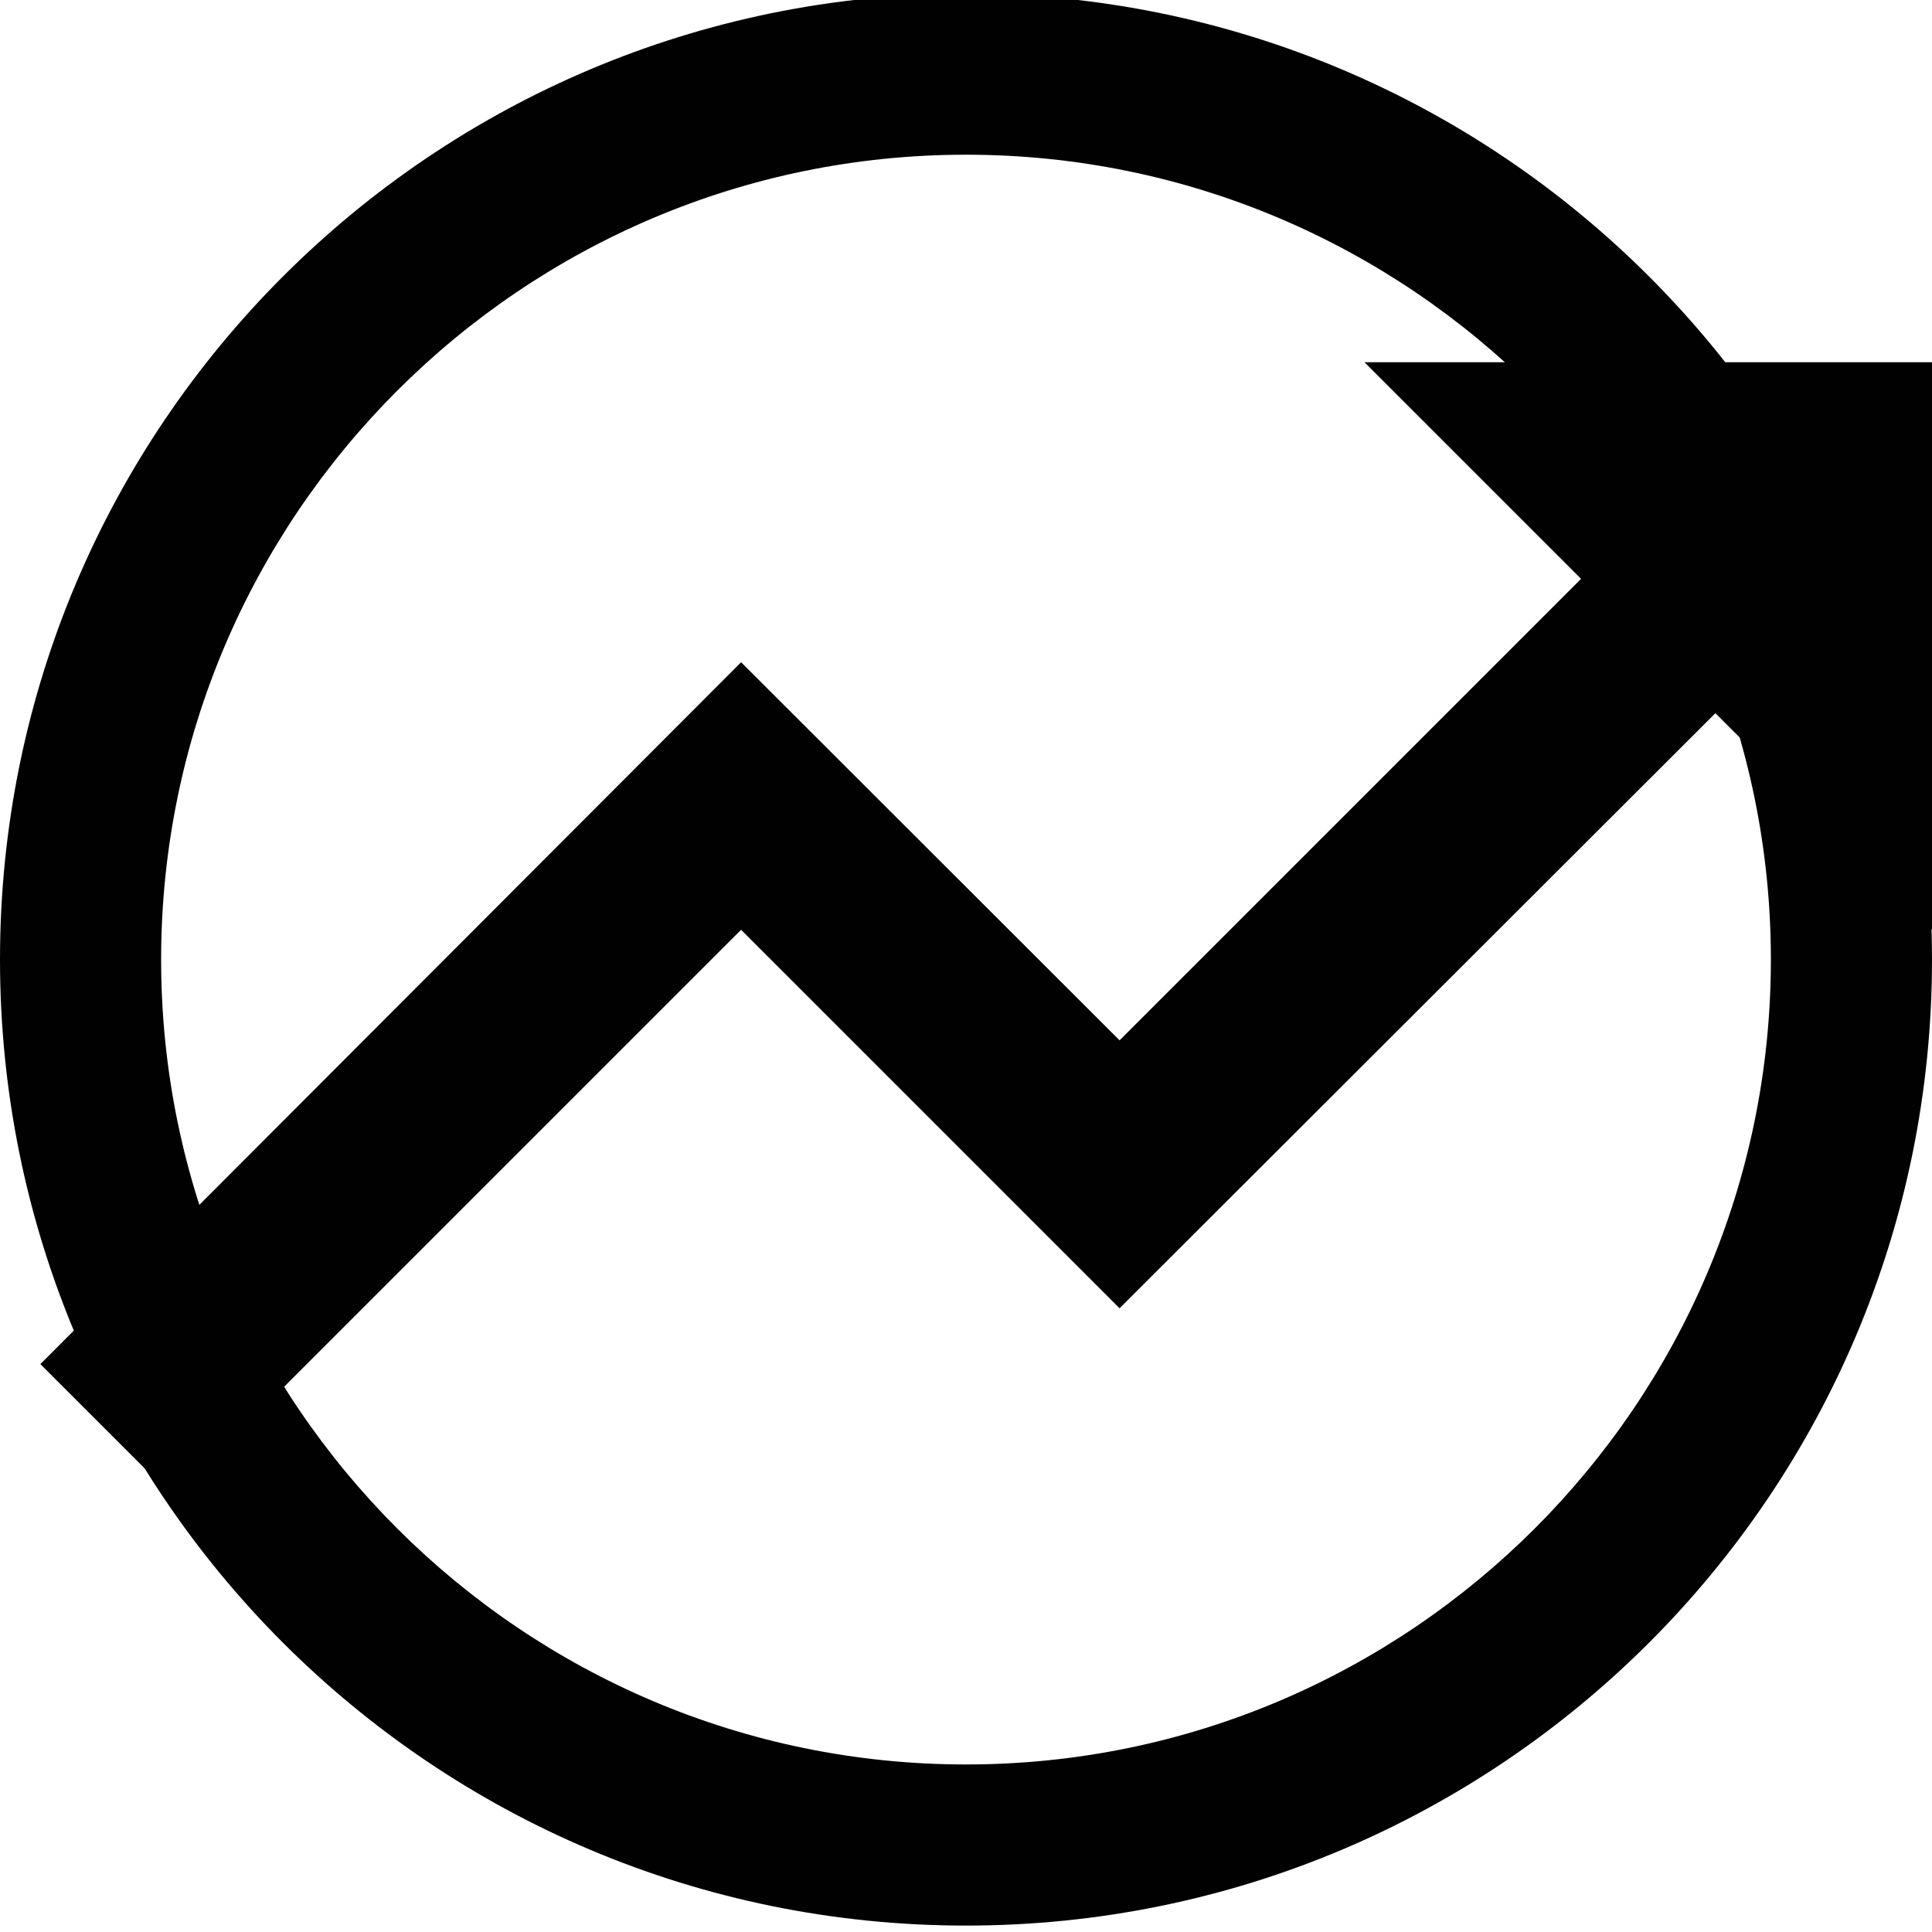
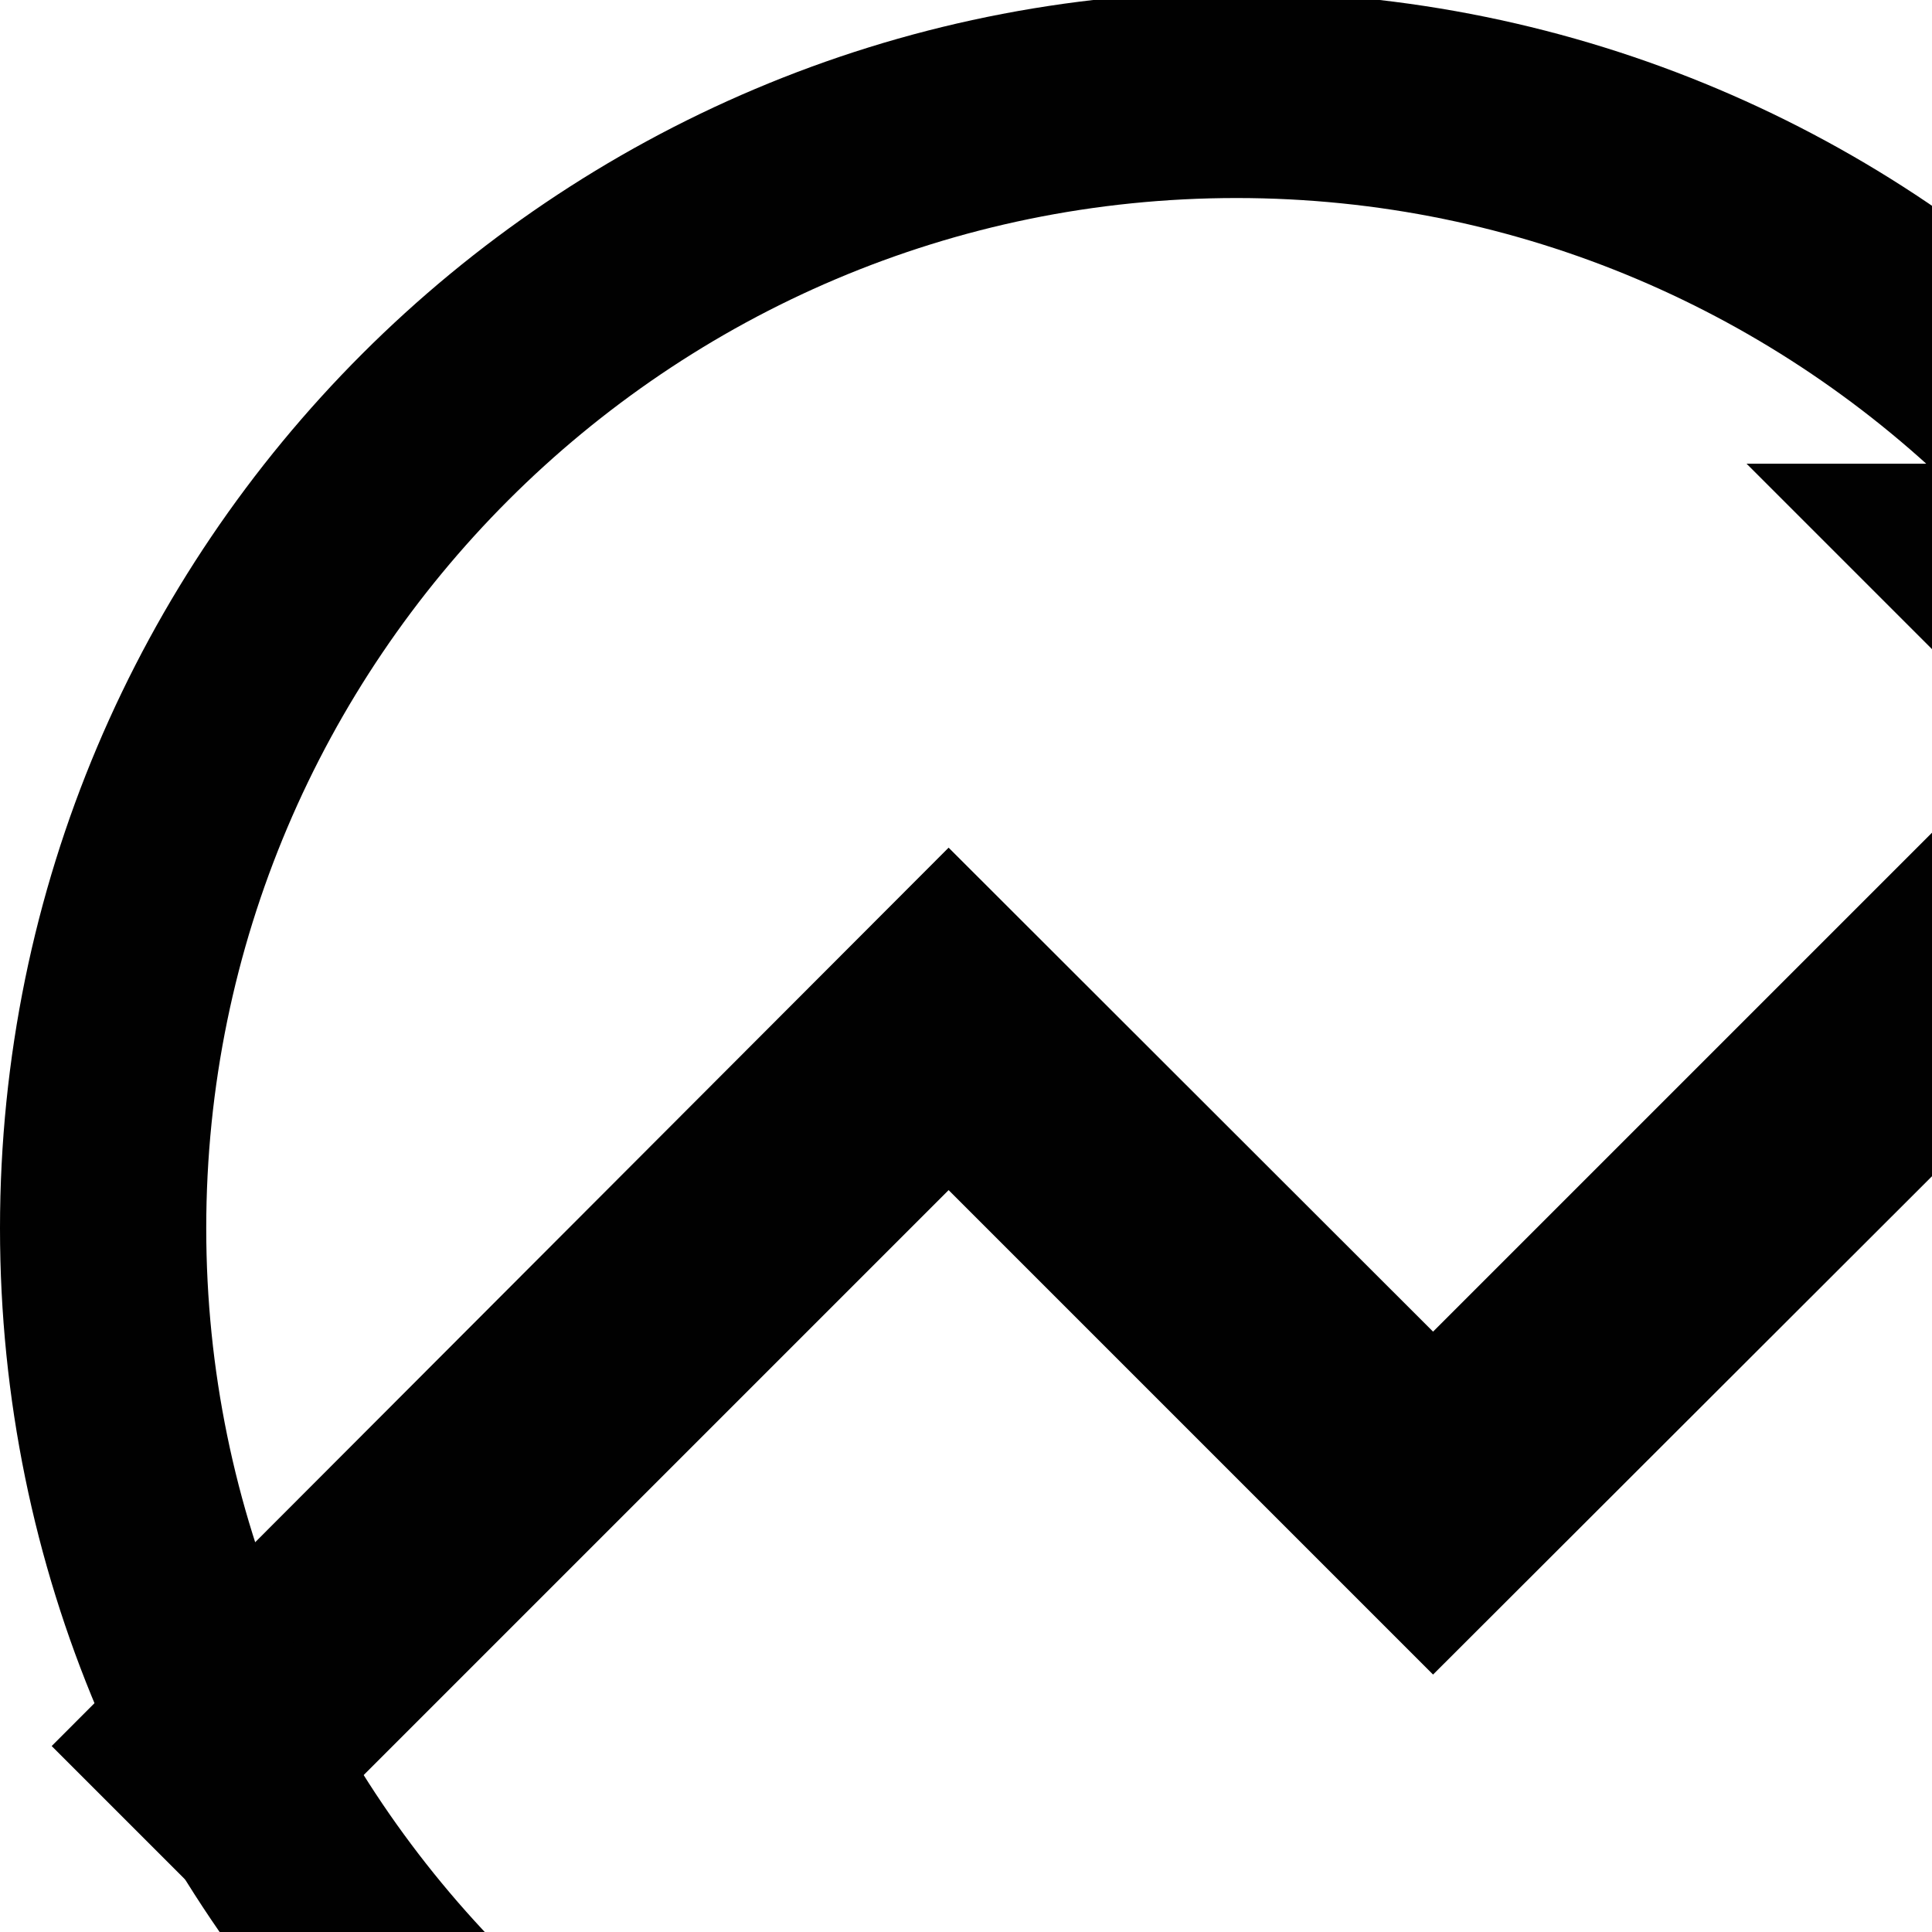
- <svg xmlns="http://www.w3.org/2000/svg" version="1.1" id="Layer_1" x="0px" y="0px" viewBox="0 0 512 512" enable-background="new 0 0 512 512" xml:space="preserve">
+ <svg xmlns="http://www.w3.org/2000/svg" version="1.1" id="Layer_1" x="0px" y="0px" viewBox="0 0 400 400" enable-background="new 0 0 400 400" xml:space="preserve">
  <path fill="#010101" d="M361.6,96l57.4,57.4L296.7,275.7L196.4,175.5l-185.7,186L46,396.8l150.4-150.4l100.3,100.3L454.6,189  l57.4,57.4V96H361.6z" />
  <path fill="#010101" d="M256,41c117.6,0,213.3,95.7,213.3,213.3S373.6,467.6,256,467.6S42.7,371.9,42.7,254.3S138.4,41,256,41  M256-1.7C114.6-1.7,0,112.9,0,254.3c0,141.4,114.6,256,256,256s256-114.6,256-256C512,112.9,397.4-1.7,256-1.7L256-1.7z" />
</svg>
